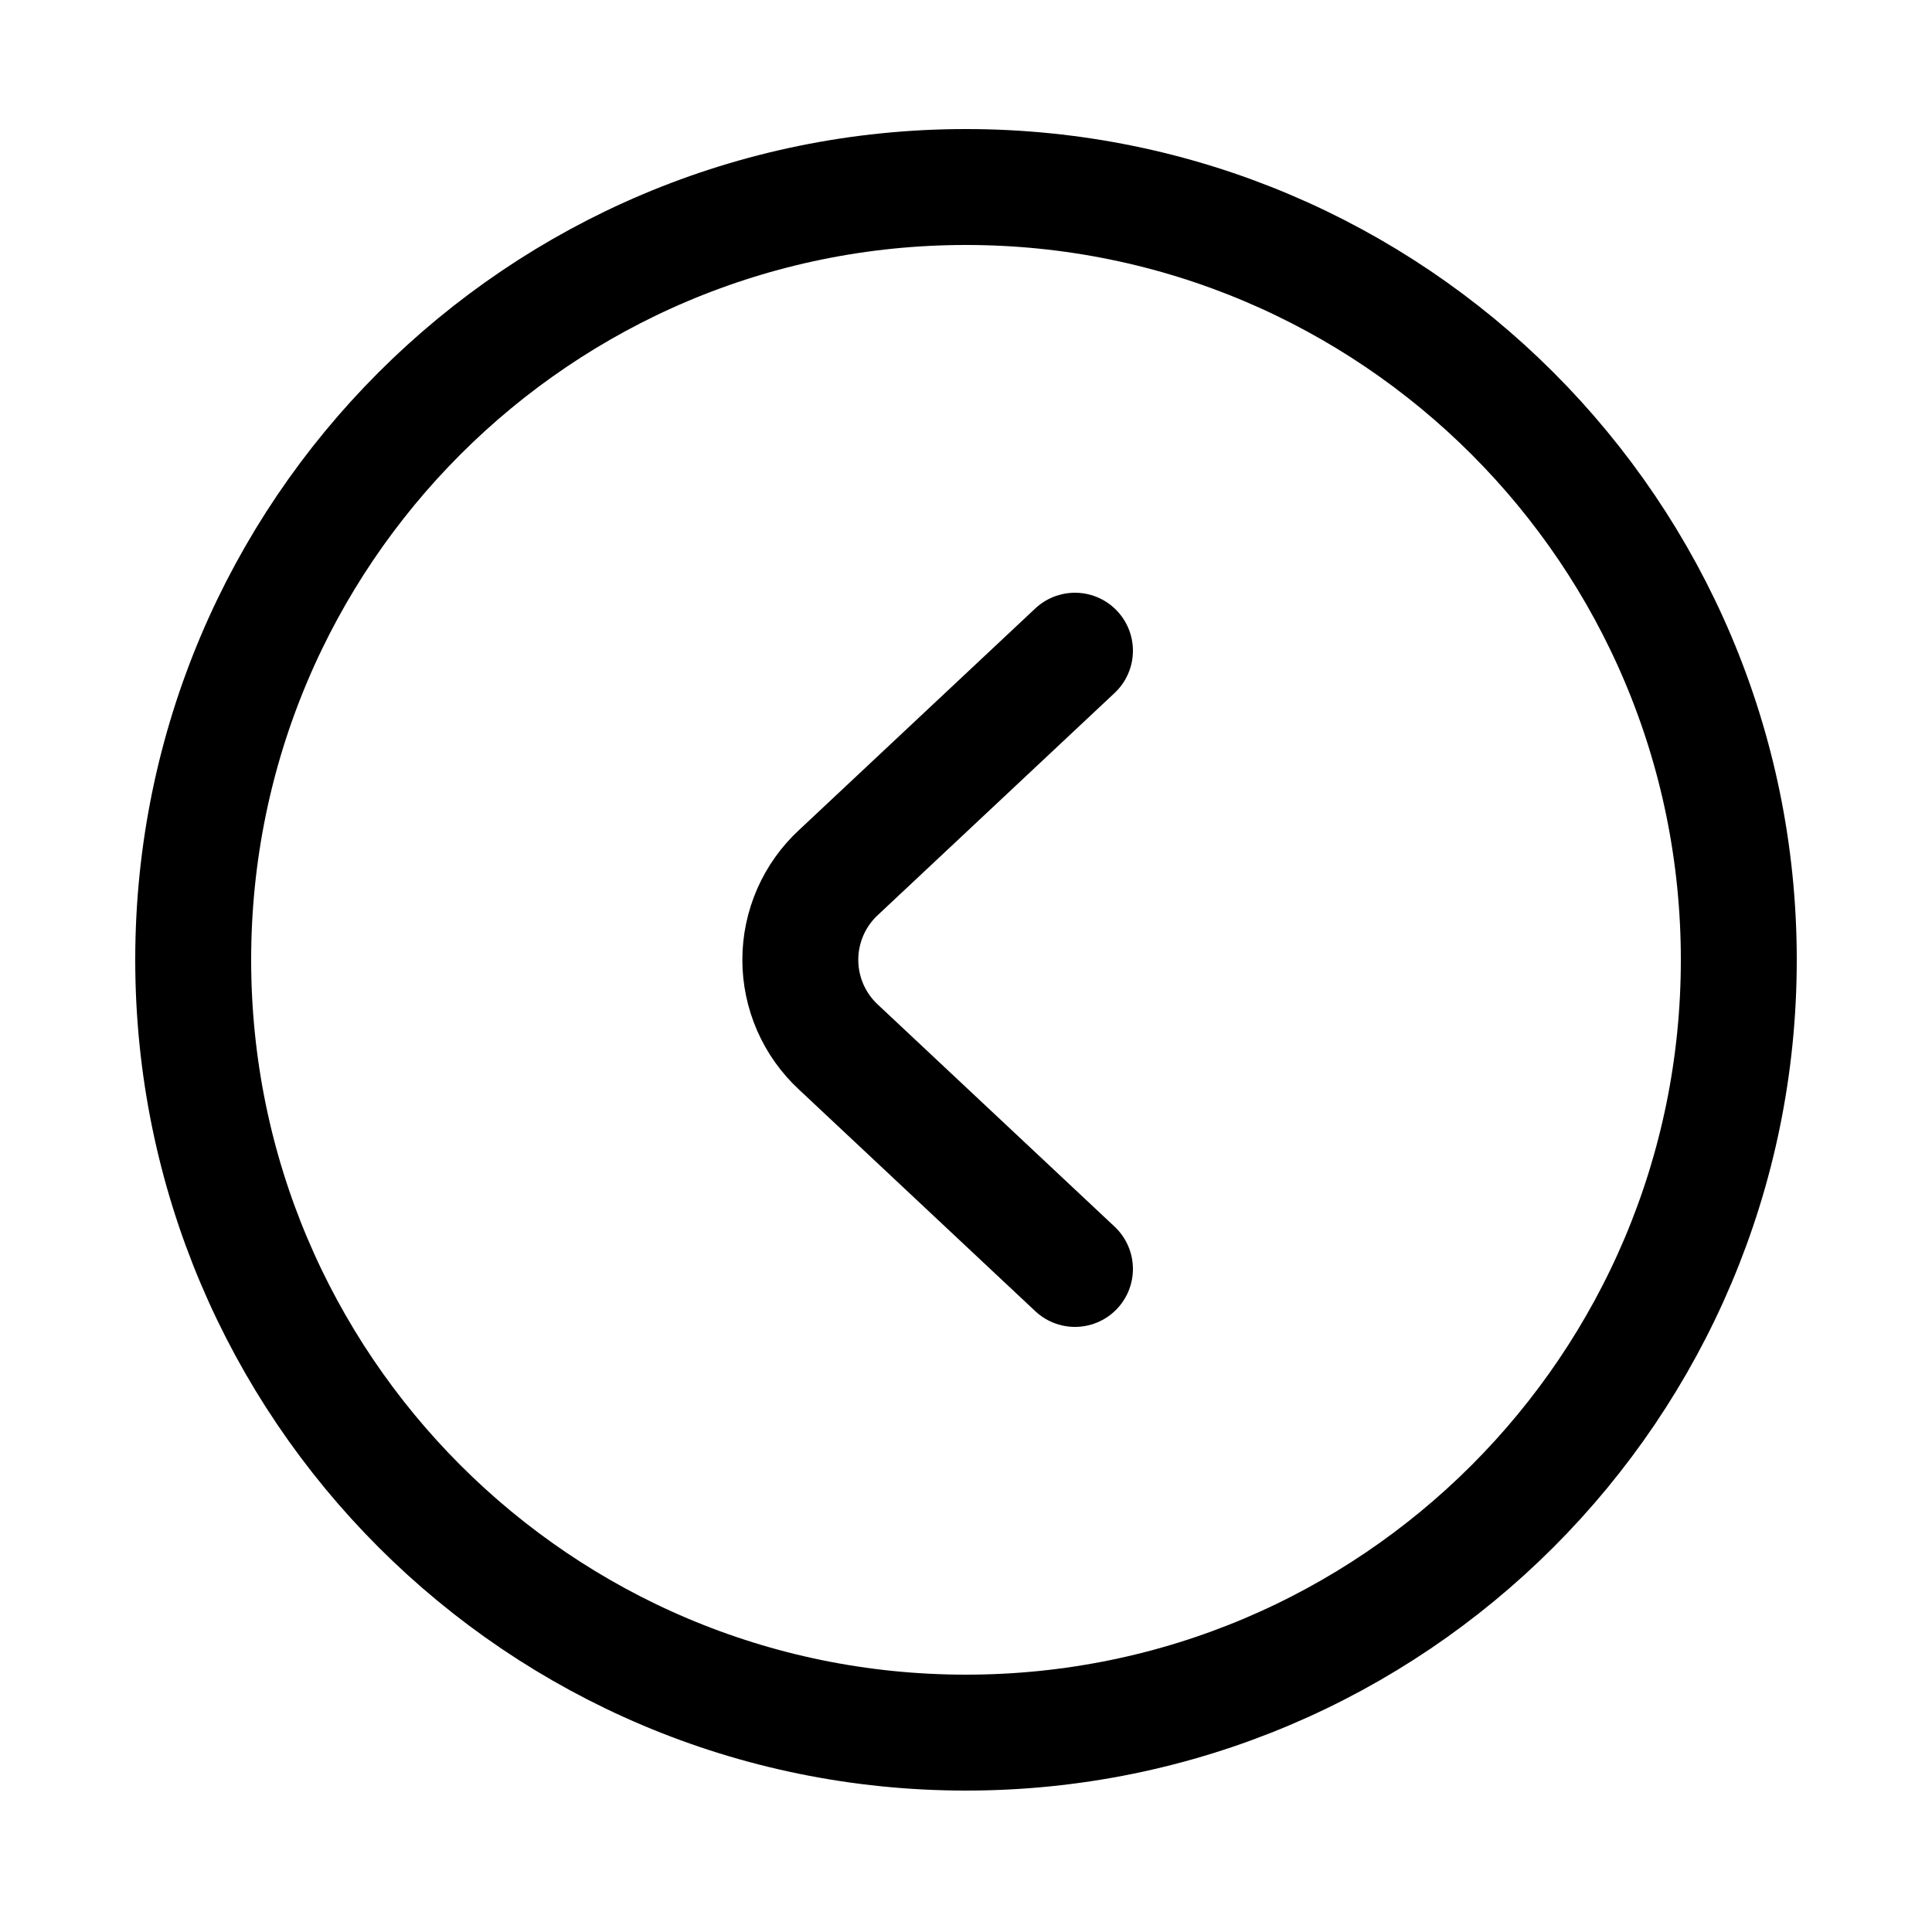
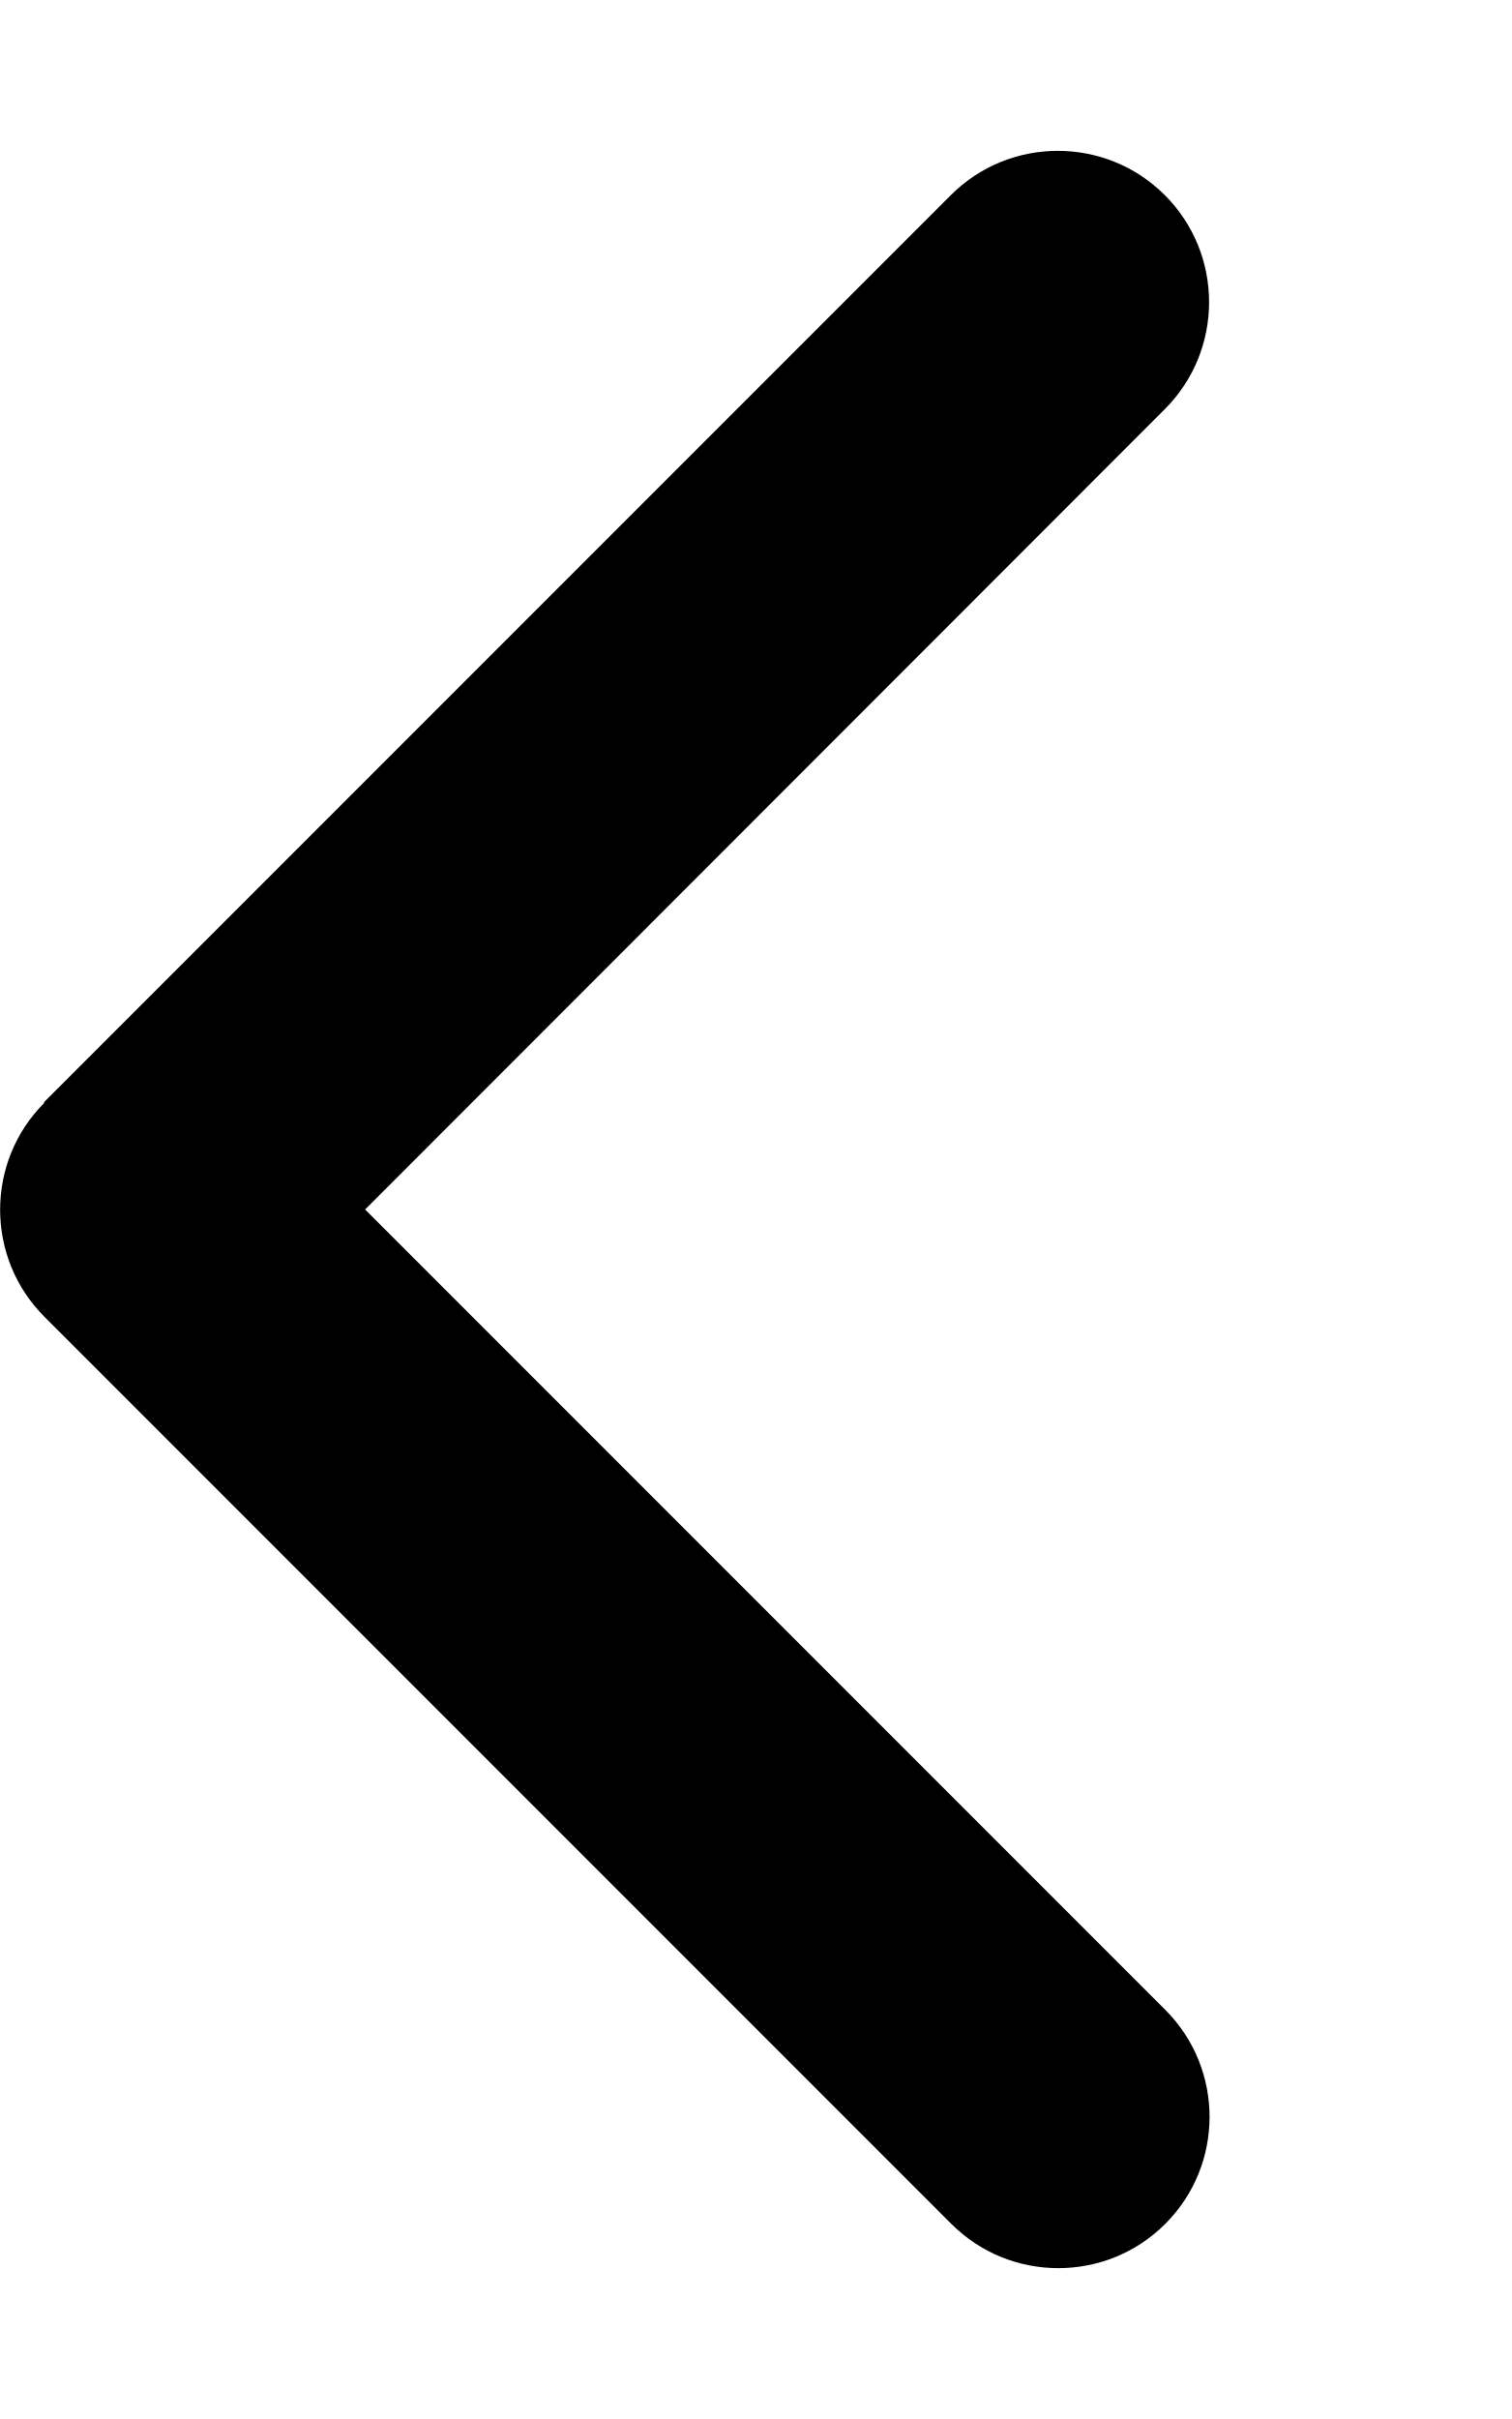
- <svg xmlns="http://www.w3.org/2000/svg" width="800px" height="800px" viewBox="-0.5 0 25 25" fill="none">
-   <path d="M12 22.42C17.523 22.42 22 17.943 22 12.42C22 6.897 17.523 2.42 12 2.42C6.477 2.42 2 6.897 2 12.42C2 17.943 6.477 22.42 12 22.42Z" stroke="#000000" stroke-width="1.5" stroke-linecap="round" stroke-linejoin="round" />
-   <path d="M13.41 16.42L10.35 13.55C10.194 13.406 10.07 13.231 9.985 13.037C9.9 12.842 9.856 12.632 9.856 12.42C9.856 12.208 9.9 11.998 9.985 11.803C10.07 11.609 10.194 11.434 10.35 11.29L13.41 8.42" stroke="#000000" stroke-width="1.5" stroke-linecap="round" stroke-linejoin="round" />
+ <svg xmlns="http://www.w3.org/2000/svg" viewBox="0 0 320 512">
+   <path d="M9.4 233.4c-12.5 12.5-12.5 32.8 0 45.3l192 192c12.5 12.5 32.8 12.5 45.3 0s12.5-32.8 0-45.3L77.3 256 246.6 86.6c12.5-12.5 12.5-32.8 0-45.3s-32.8-12.5-45.3 0l-192 192z" />
</svg>
